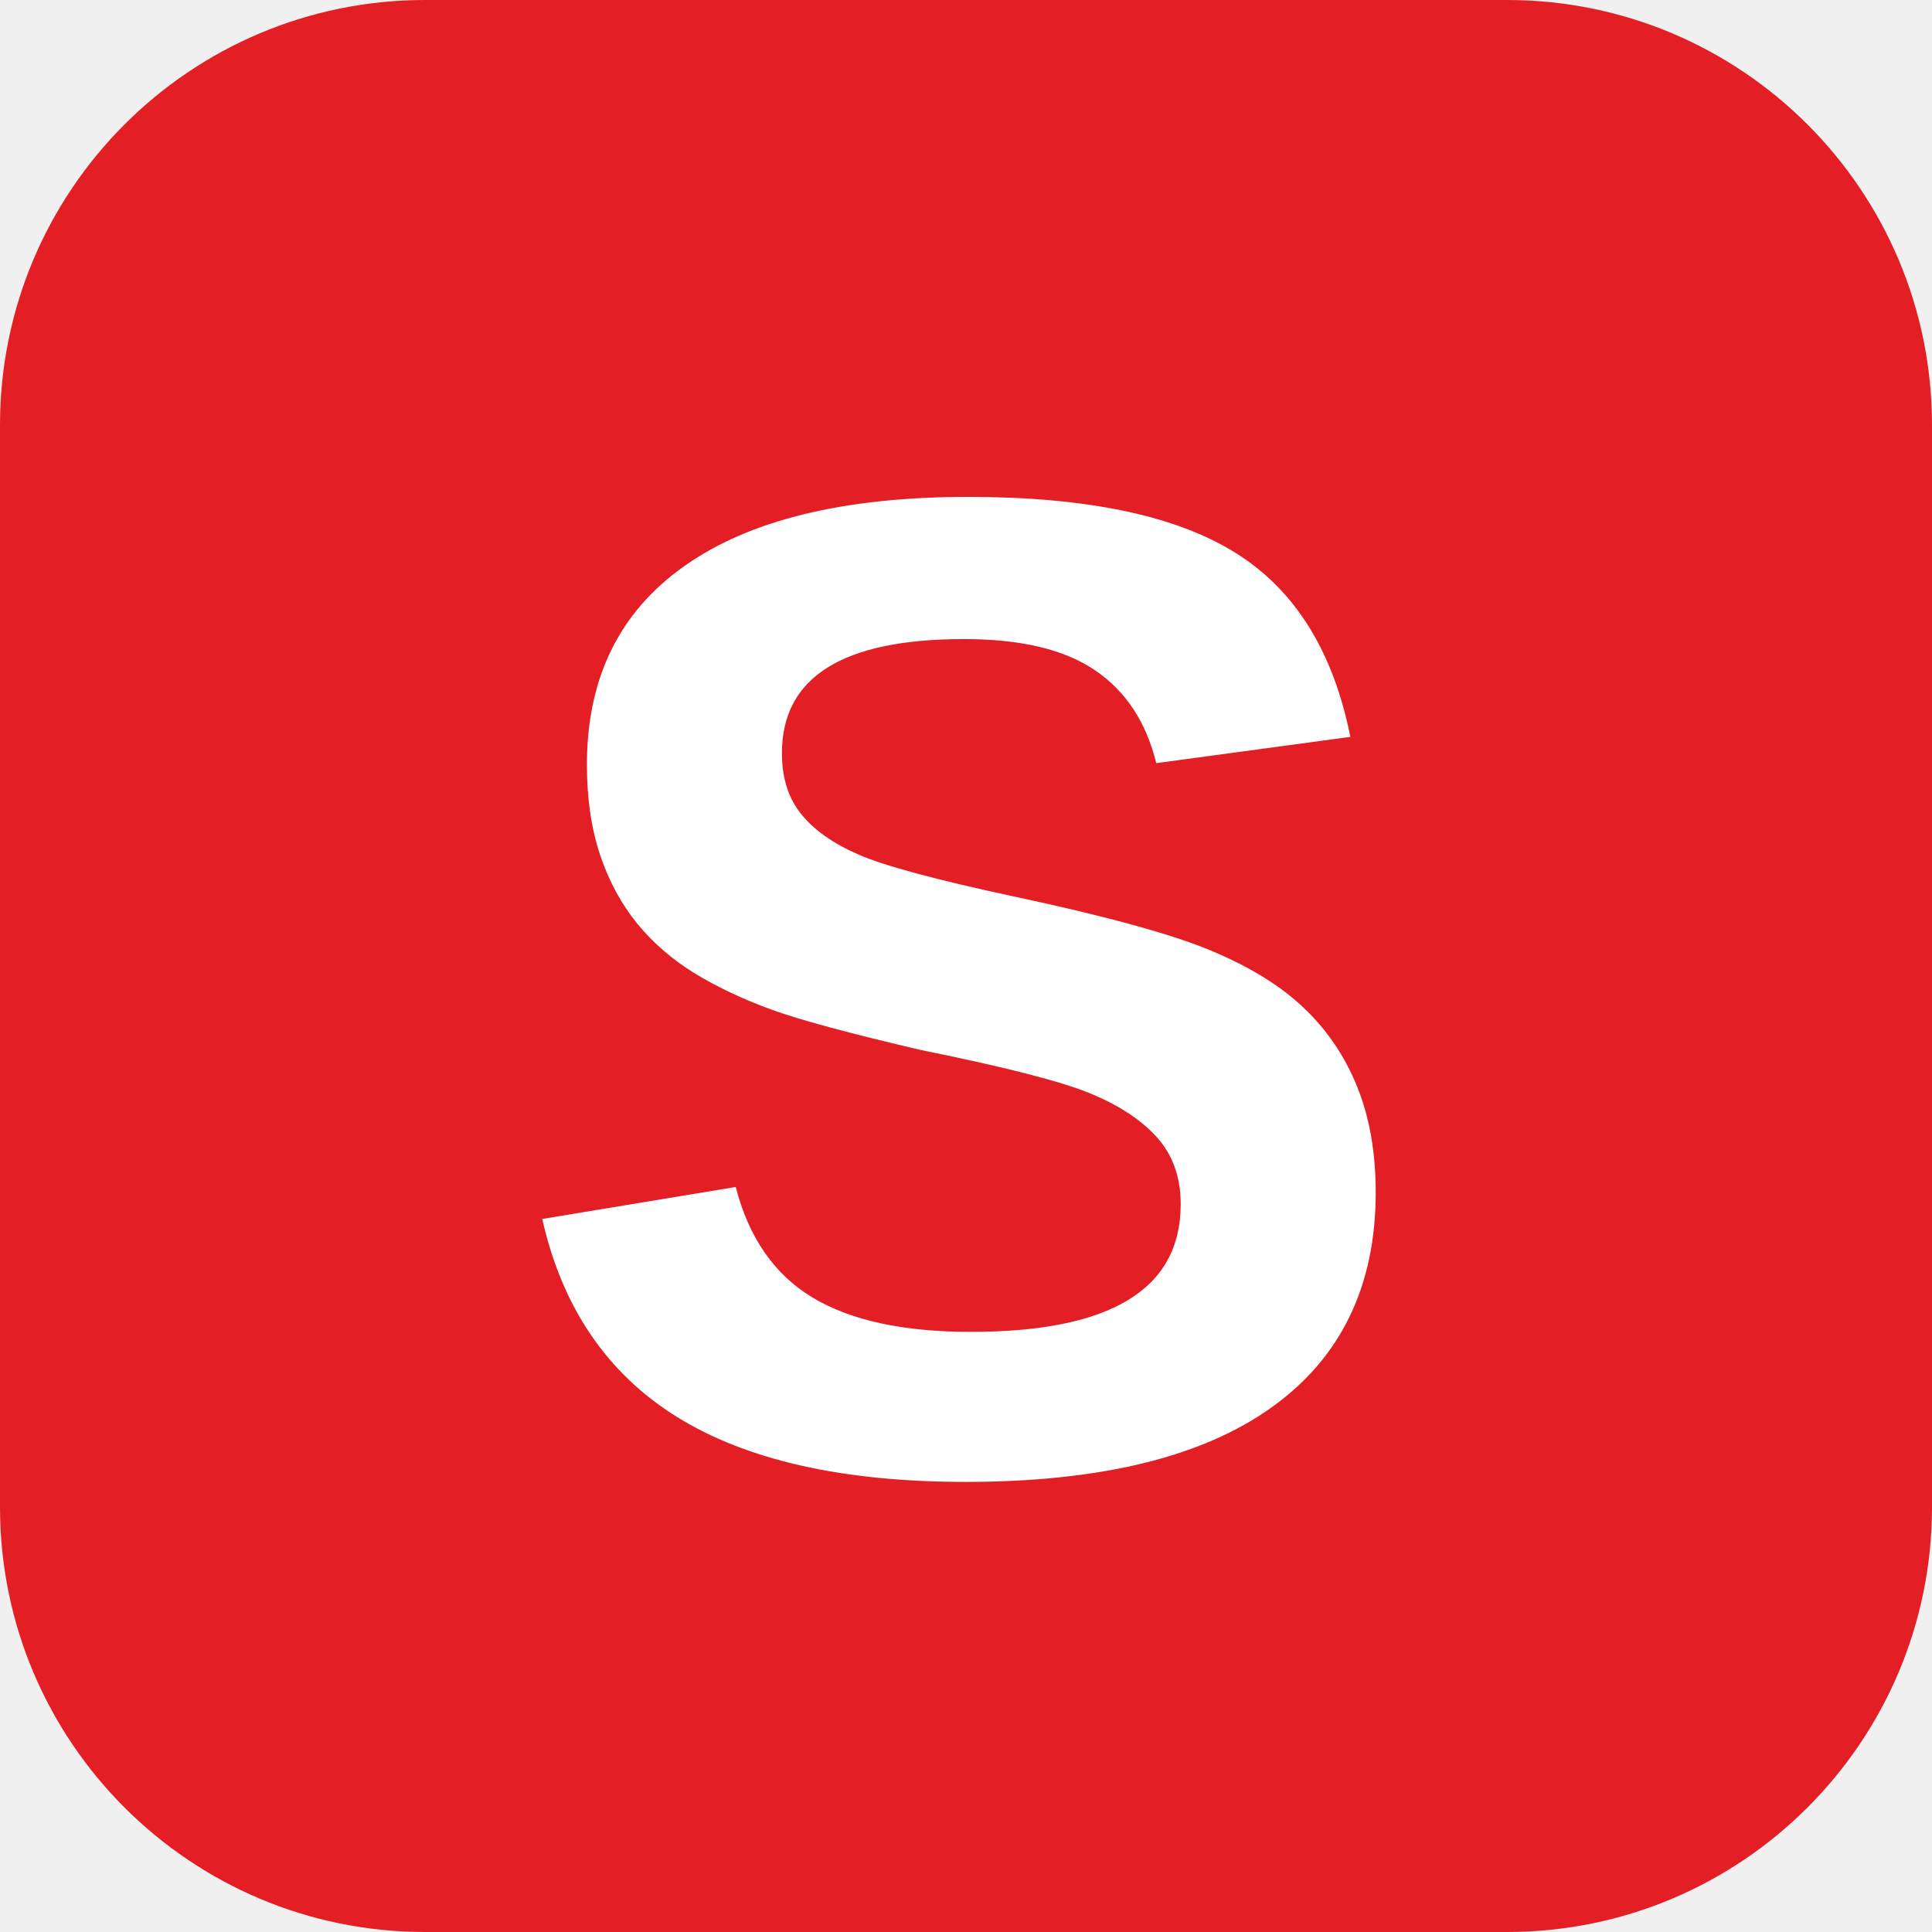
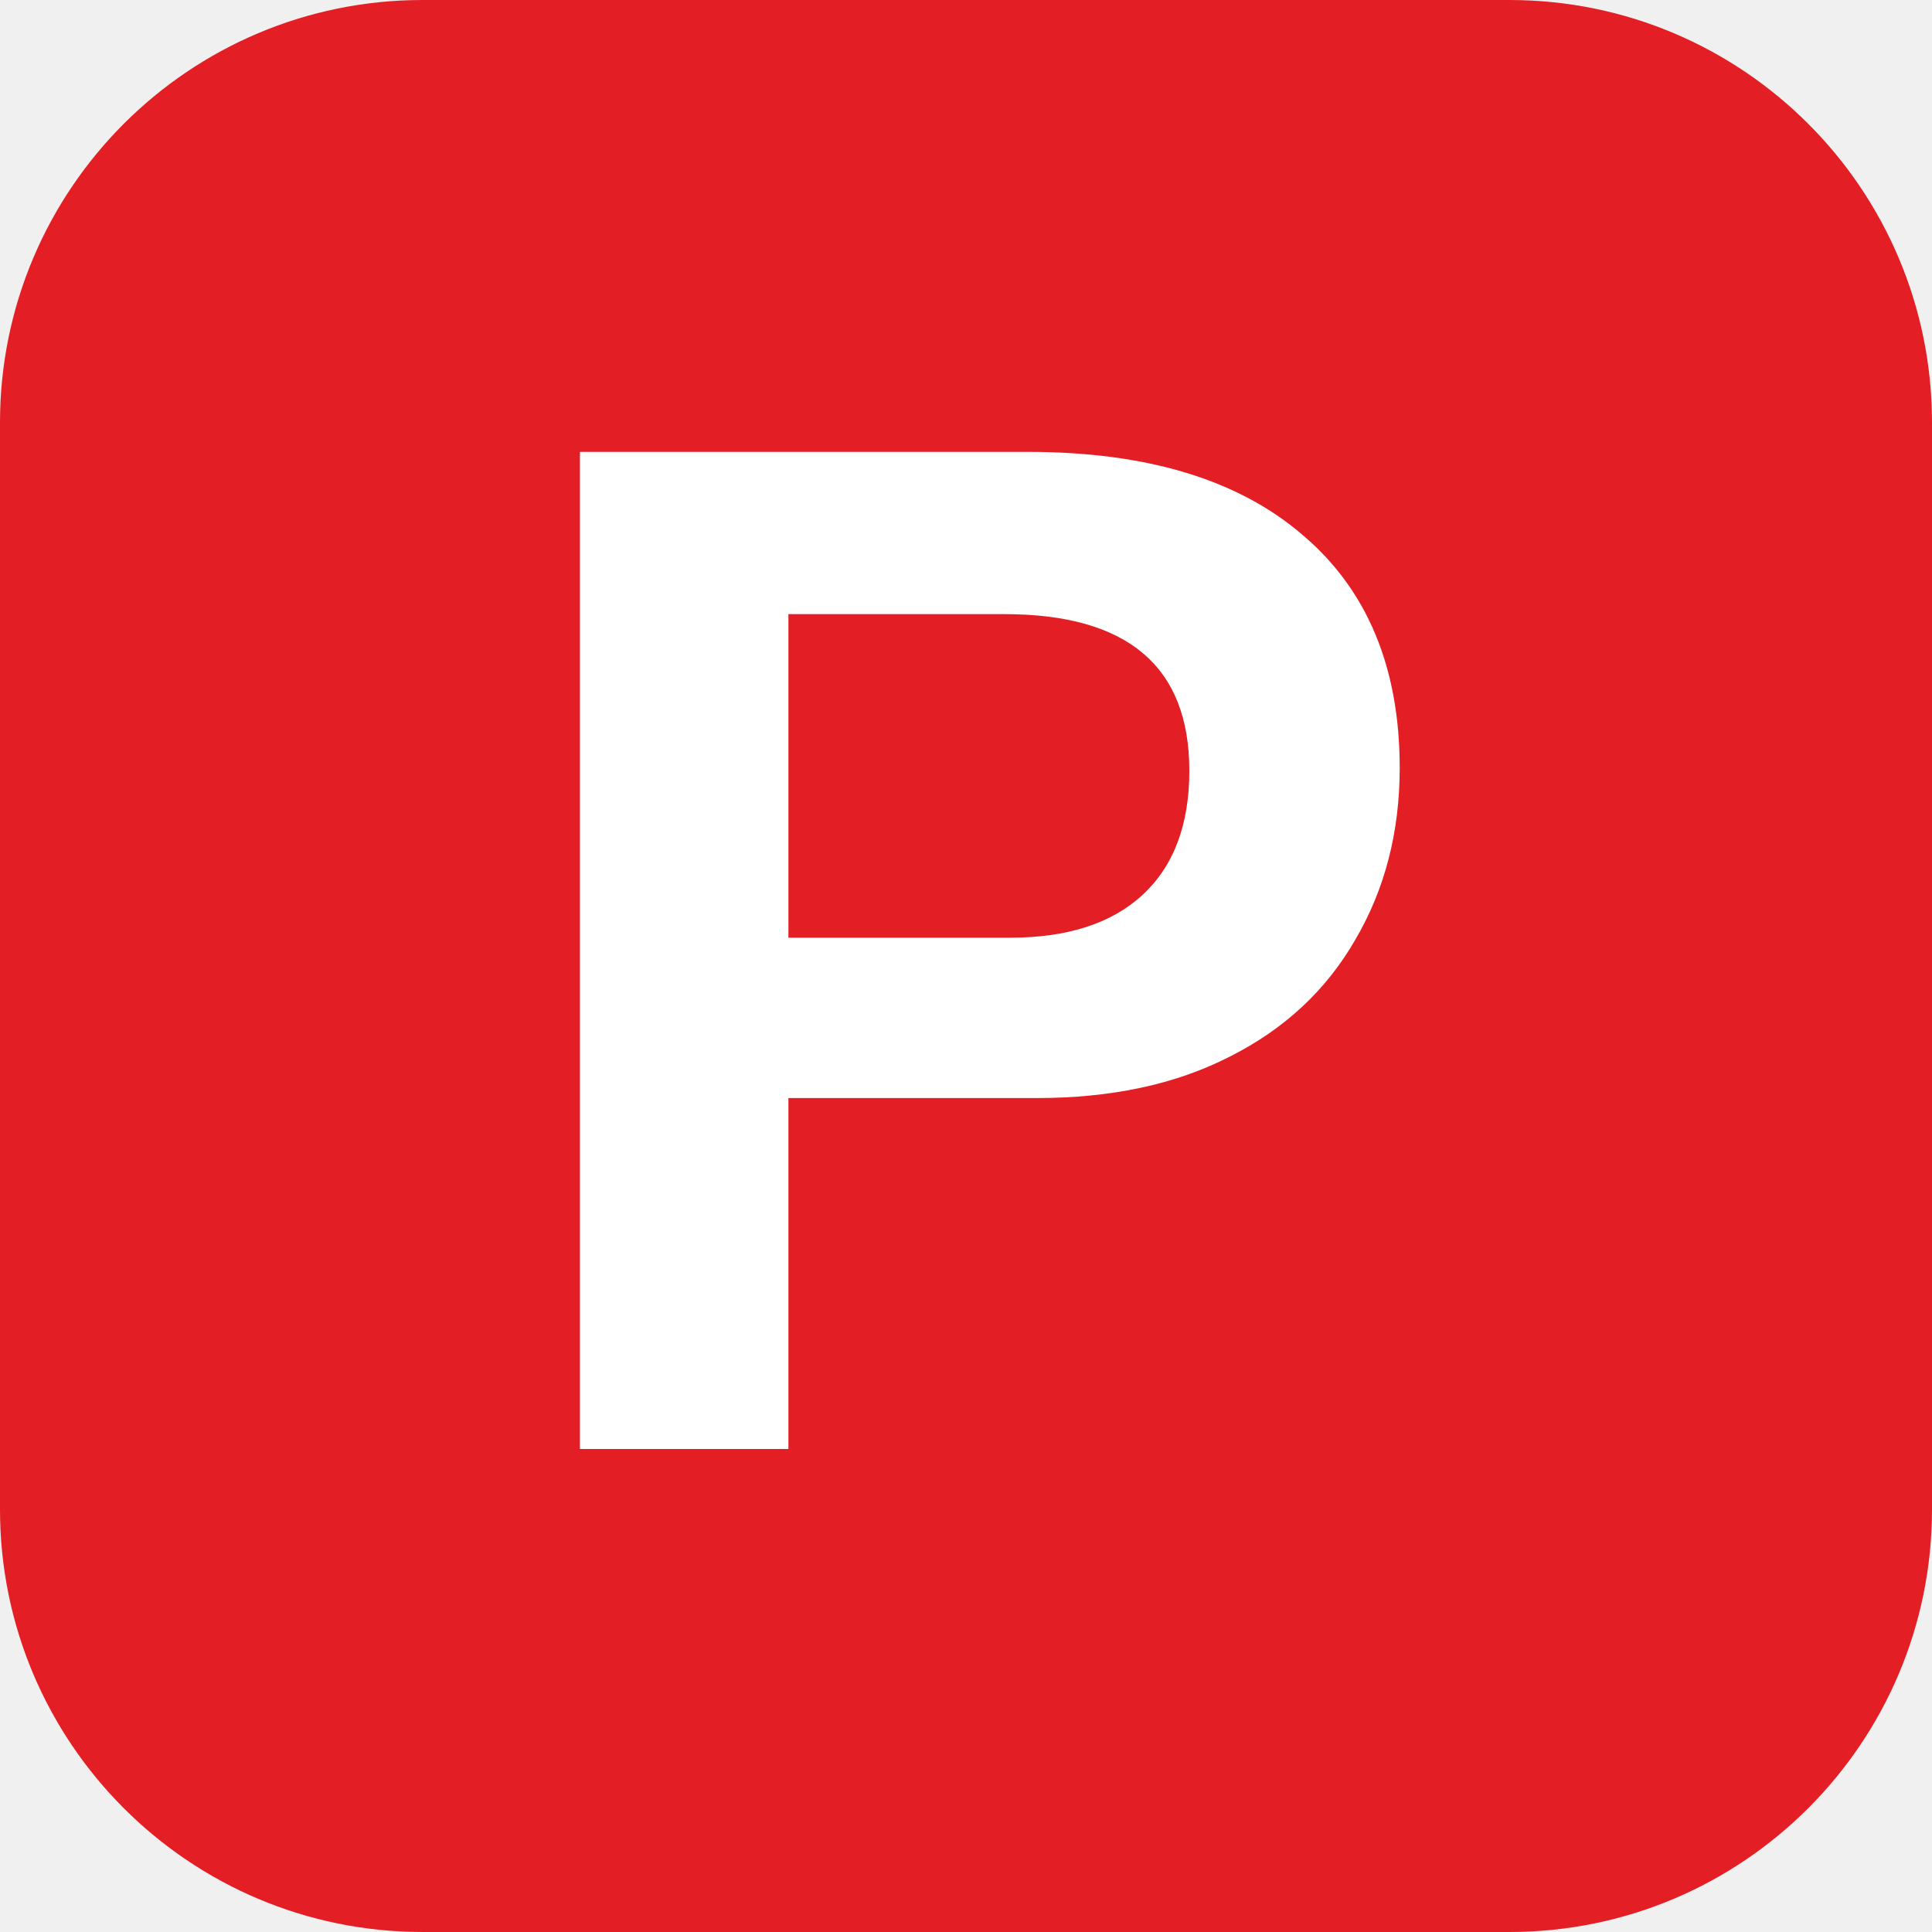
- <svg xmlns="http://www.w3.org/2000/svg" viewBox="0 0 100 100">
-   <rect width="100" height="100" rx="22" fill="#E31E24" />
-   <text x="50" y="76" font-family="Arial Black, Arial, sans-serif" font-size="72" font-weight="900" fill="white" text-anchor="middle" dominant-baseline="auto" letter-spacing="-2">S</text>
+ <svg xmlns="http://www.w3.org/2000/svg" viewBox="0 0 32 32" width="32" height="32">
+   <rect width="32" height="32" rx="7" fill="#E31E24" />
+   <text x="16" y="24" font-family="Arial Black, Arial, sans-serif" font-weight="900" font-size="24" fill="white" text-anchor="middle">P</text>
</svg>
